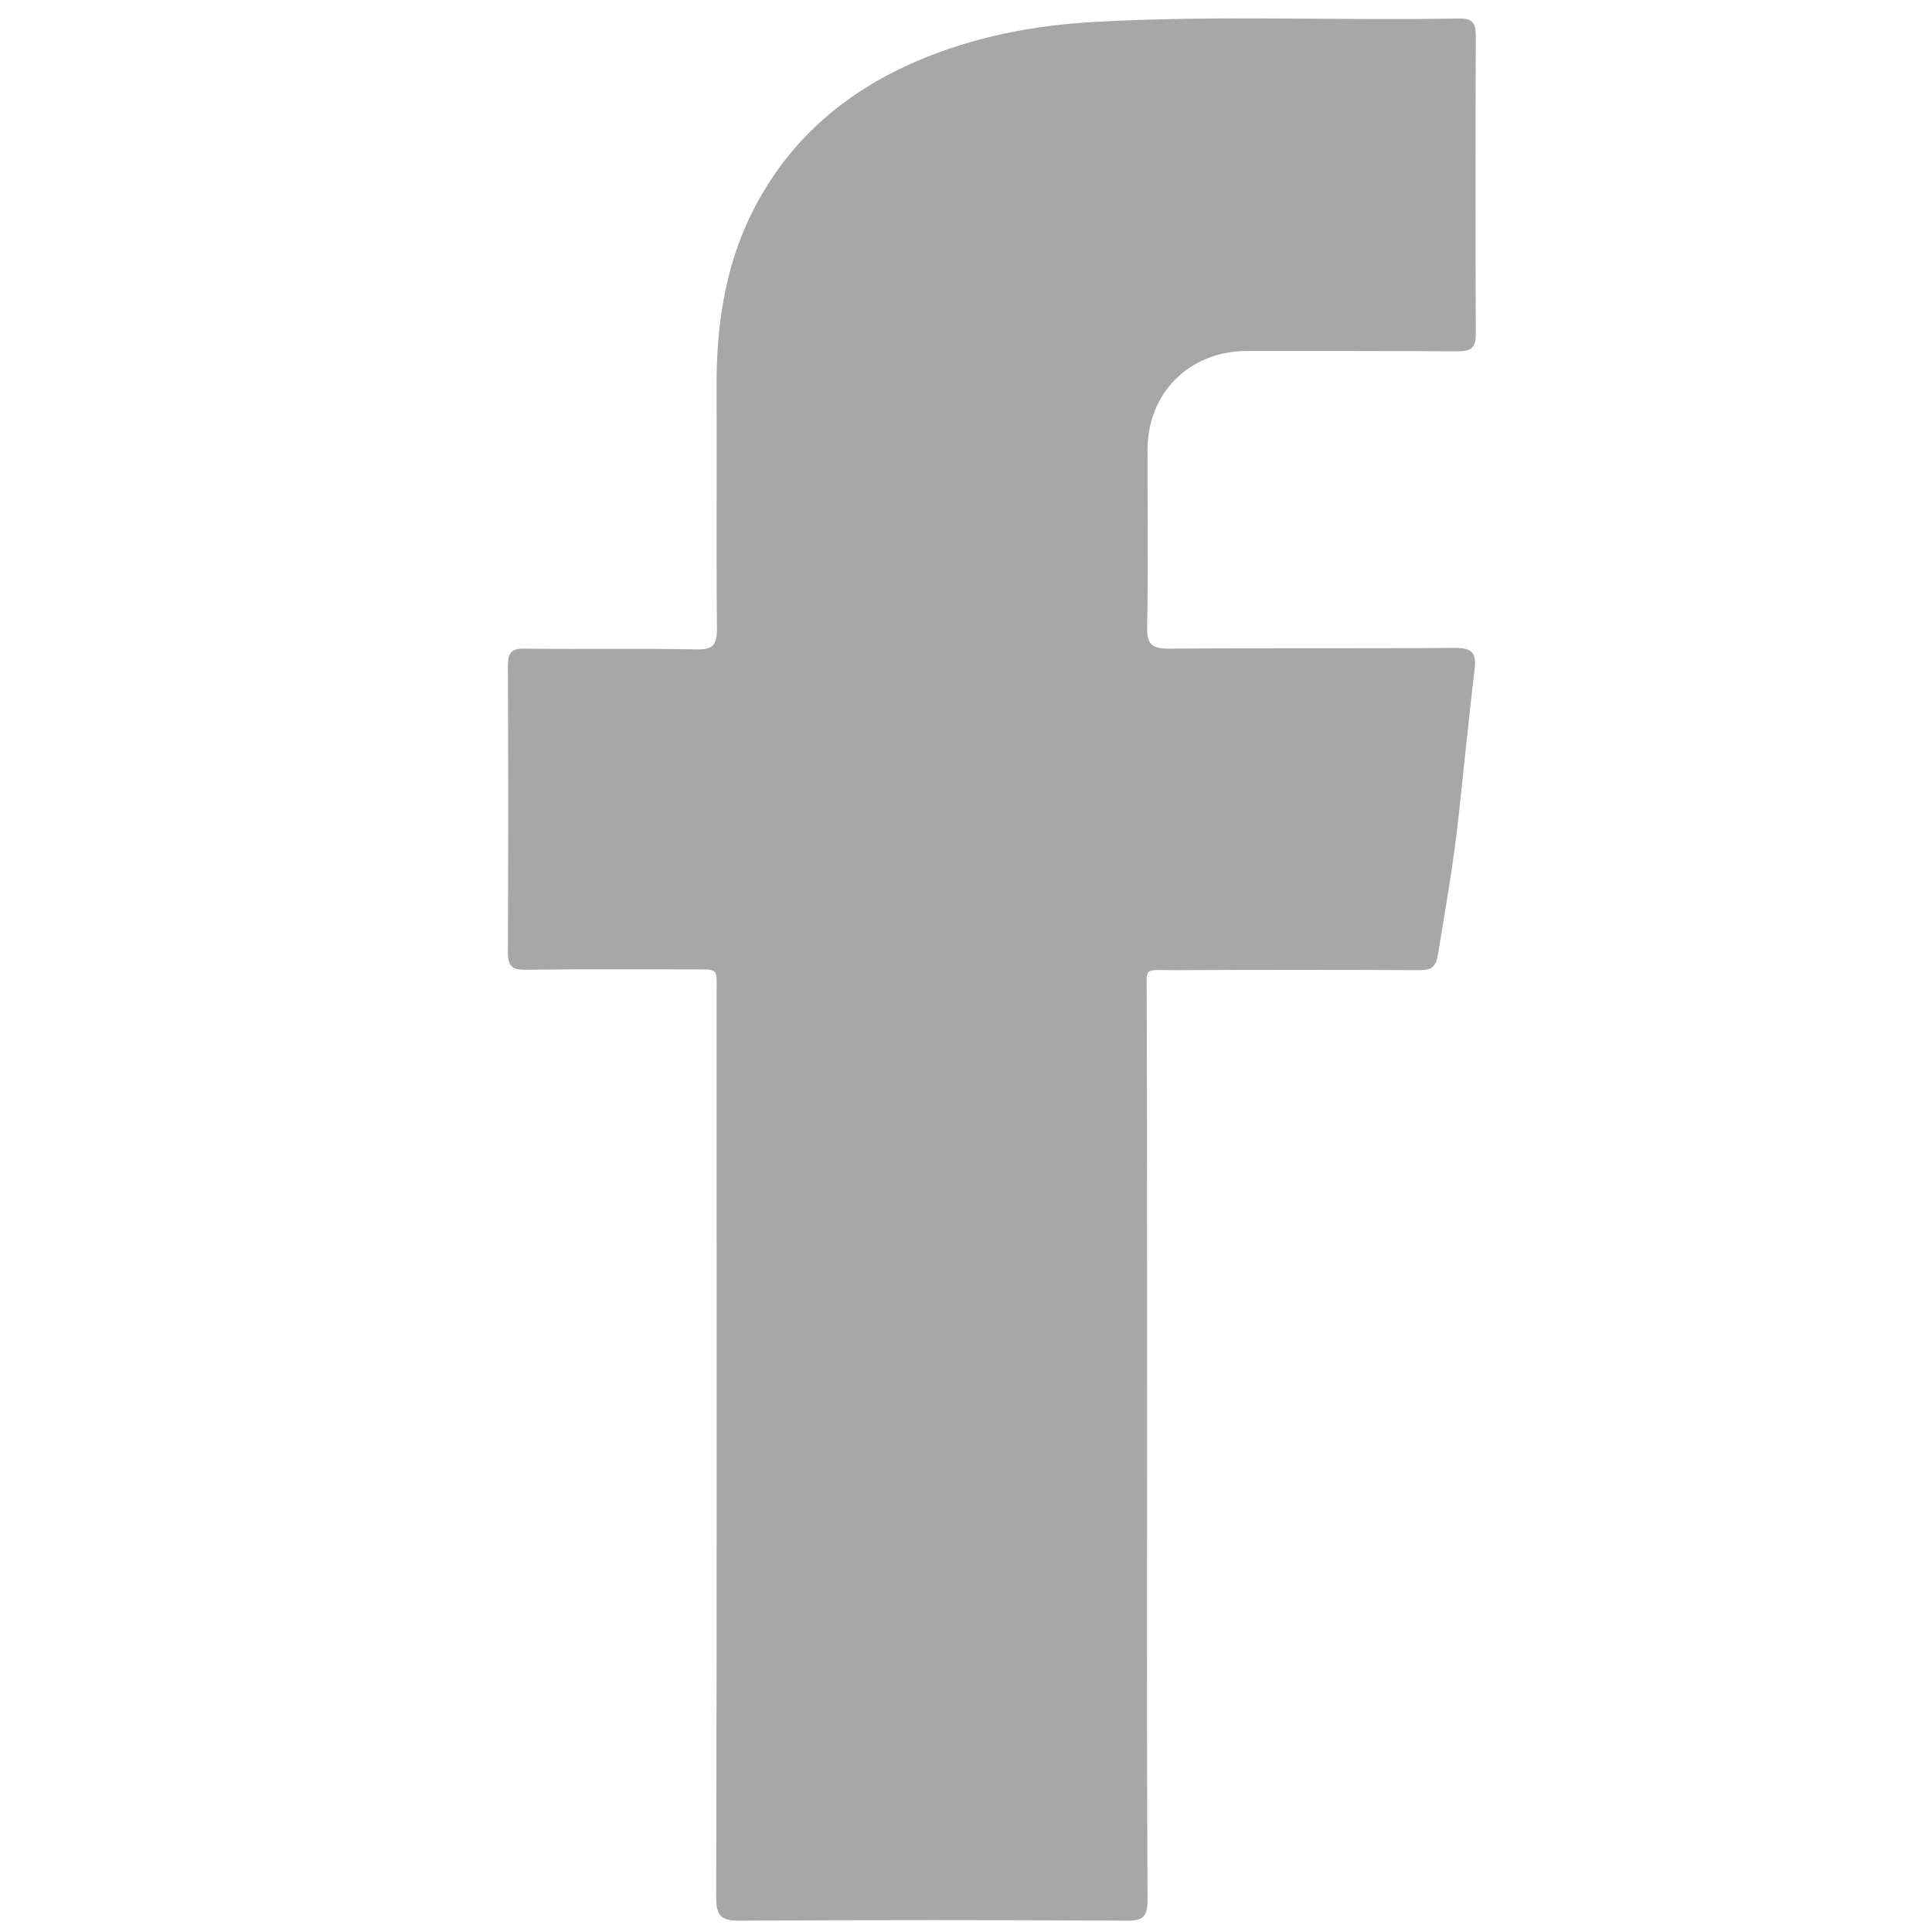
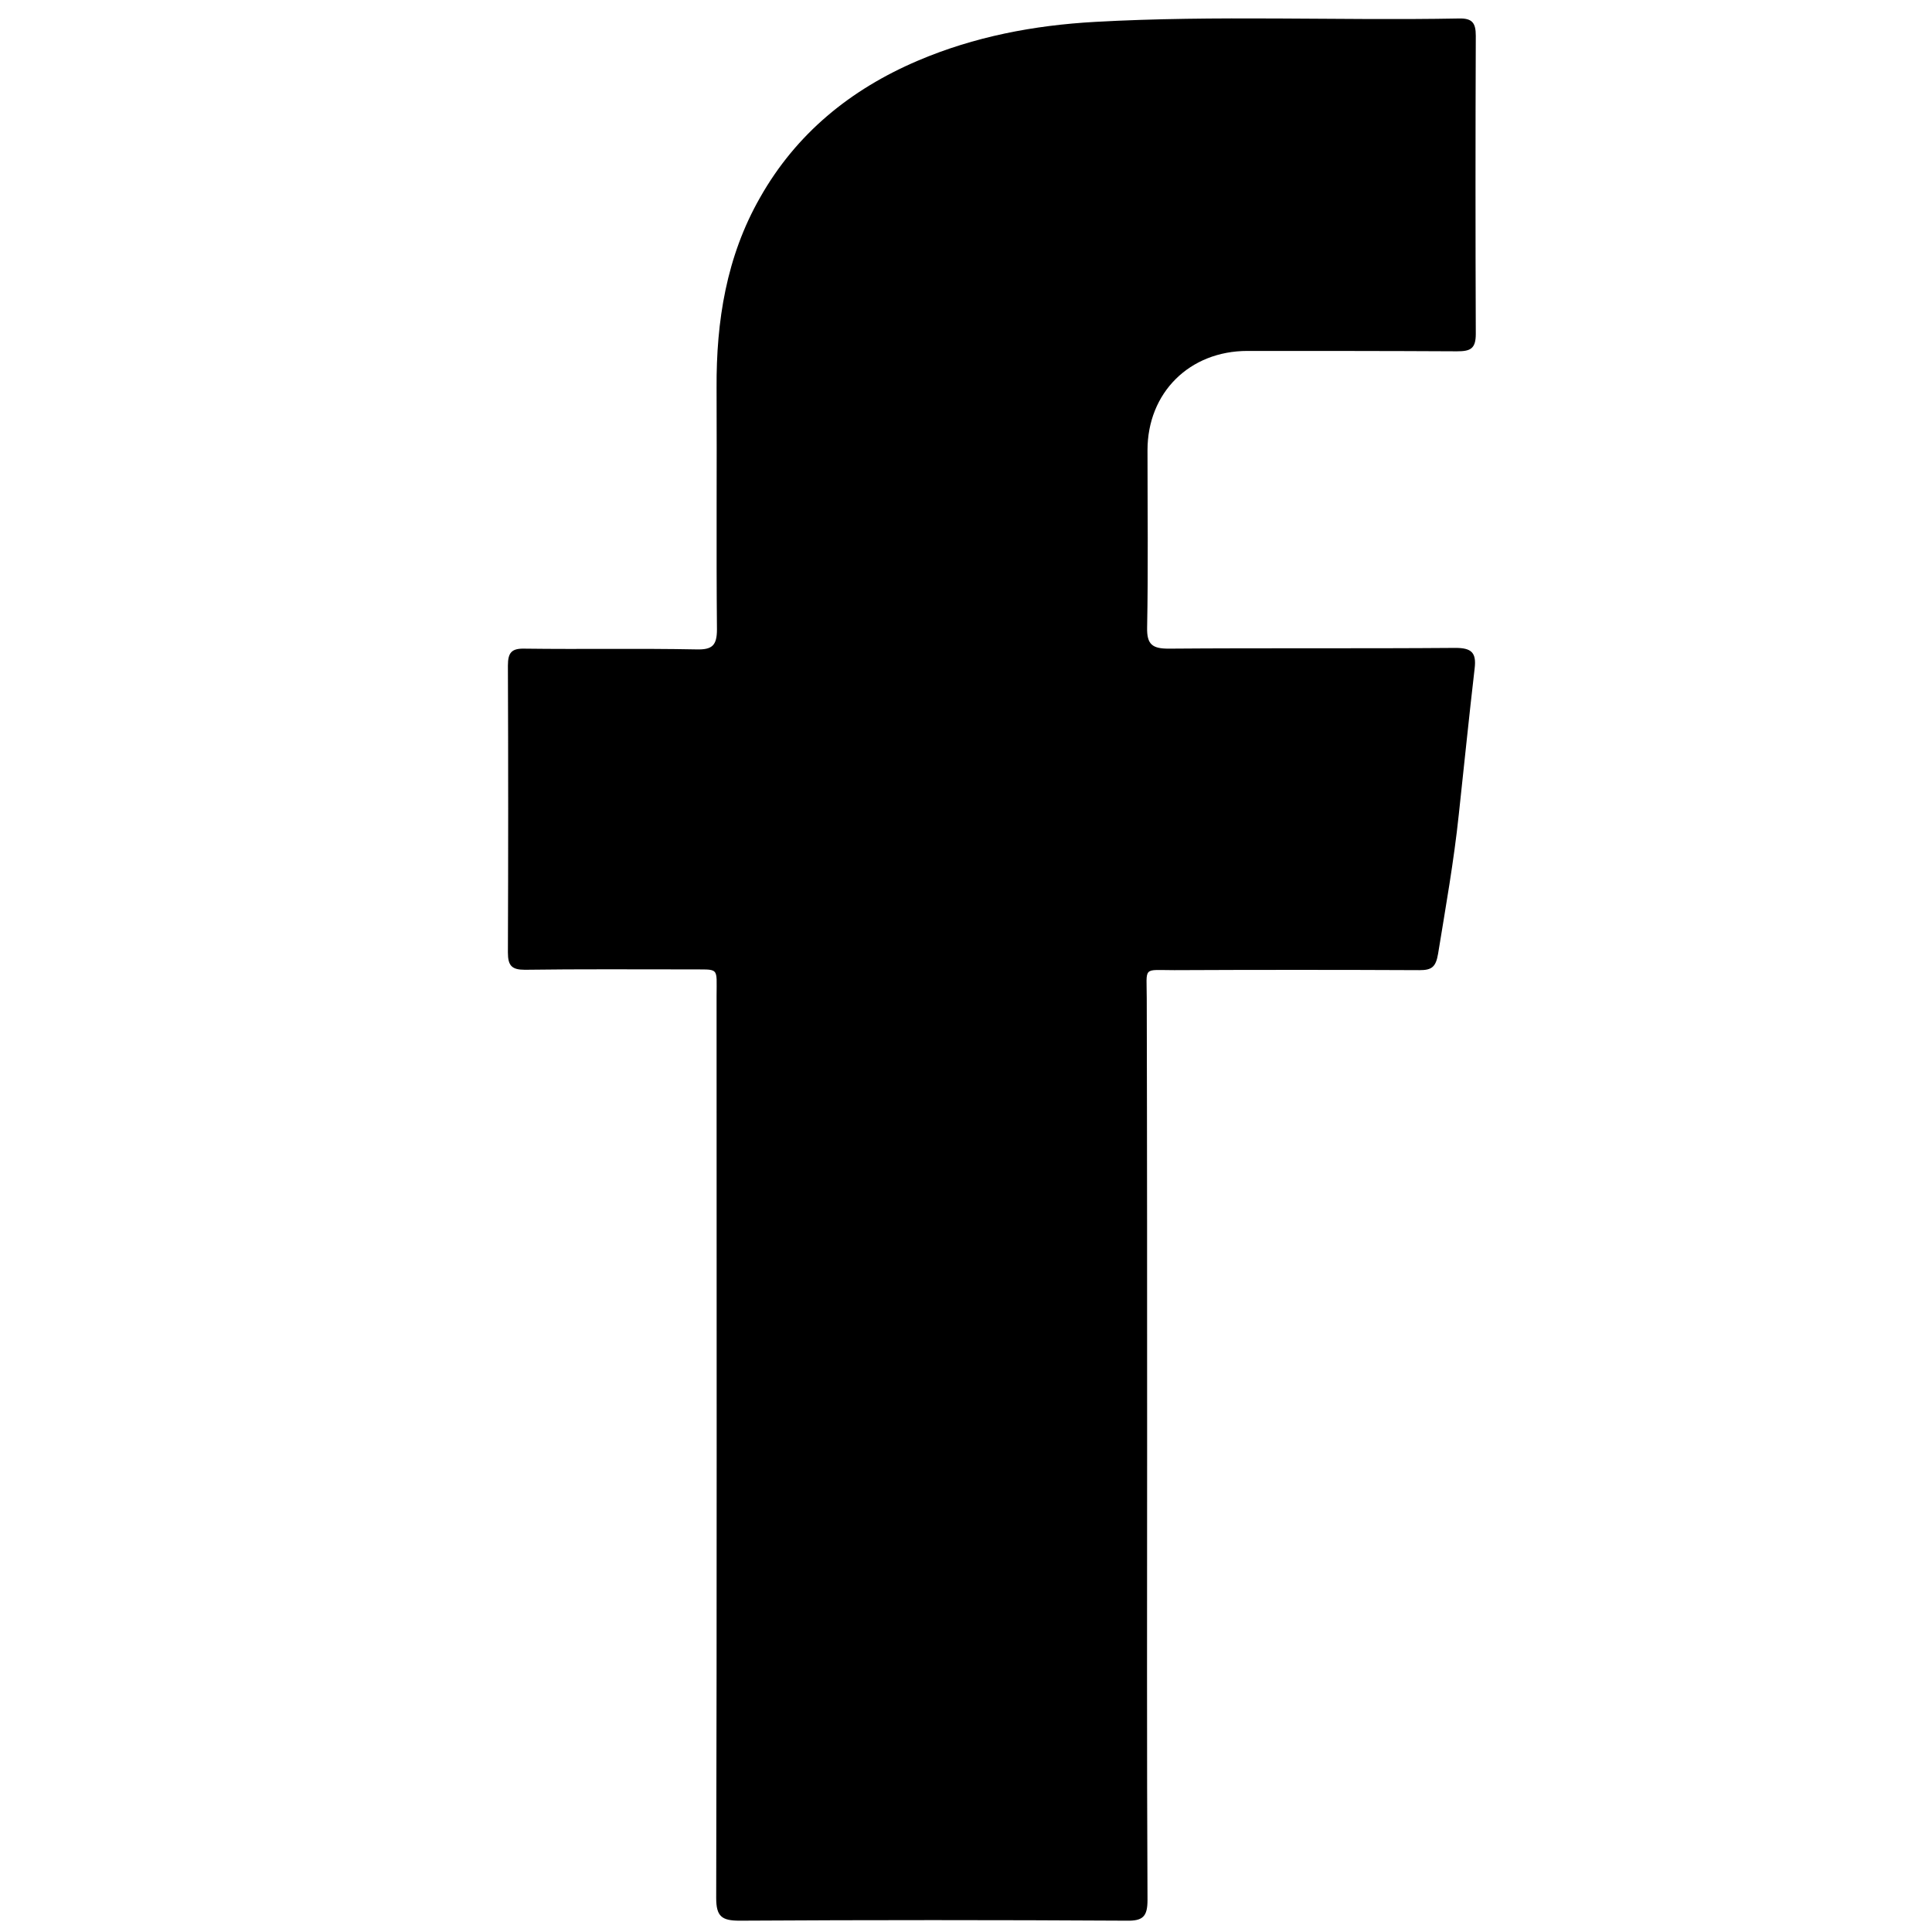
<svg xmlns="http://www.w3.org/2000/svg" enable-background="new 0 0 512 512" id="Layer_1" version="1.1" viewBox="0 0 512 512" xml:space="preserve">
  <g>
-     <path d="M304,383c0,40.2-0.1,80.3,0.1,120.5c0,4.4-1.2,5.6-5.6,5.5c-34.2-0.2-68.3-0.2-102.5,0   c-4.7,0-6.2-1.1-6.2-6c0.2-79.7,0.1-159.3,0.1-239c0-8,0.9-7-7.3-7.1c-14.5,0-29-0.1-43.5,0.1c-3.5,0-4.5-1.1-4.5-4.6   c0.1-25.3,0.1-50.7,0-76c0-3.5,1-4.6,4.5-4.5c15.2,0.2,30.3-0.1,45.5,0.2c4.1,0.1,5.4-1,5.4-5.3c-0.2-21.3,0-42.7-0.1-64   c-0.1-17.7,2.6-34.8,11.5-50.4c9.6-17,24-28.7,41.8-36.3c15-6.4,30.8-9.4,47-10.3c32.1-1.8,64.3-0.3,96.4-0.9   c3.6-0.1,4.5,1.2,4.5,4.6c-0.1,26.3-0.1,52.7,0,79c0,4-1.5,4.6-5,4.6c-18.5-0.1-37-0.1-55.5-0.1c-15.4,0-26.5,11.1-26.5,26.3   c0,15.7,0.2,31.3-0.1,47c-0.1,4.5,1.4,5.6,5.7,5.6c25.3-0.2,50.7,0,76-0.2c4.2,0,5.6,1.2,5.1,5.4c-1.5,12.9-2.8,25.8-4.2,38.7   c-1.3,12.4-3.5,24.7-5.5,37c-0.6,3.5-1.7,4.3-4.9,4.3c-21.7-0.1-43.3-0.1-65,0c-8.5,0-7.3-1.1-7.3,7.5C304,304,304,343.5,304,383z" fill="#A7A7A7" />
+     <path d="M304,383c0,40.2-0.1,80.3,0.1,120.5c0,4.4-1.2,5.6-5.6,5.5c-34.2-0.2-68.3-0.2-102.5,0   c-4.7,0-6.2-1.1-6.2-6c0.2-79.7,0.1-159.3,0.1-239c0-8,0.9-7-7.3-7.1c-14.5,0-29-0.1-43.5,0.1c-3.5,0-4.5-1.1-4.5-4.6   c0.1-25.3,0.1-50.7,0-76c0-3.5,1-4.6,4.5-4.5c15.2,0.2,30.3-0.1,45.5,0.2c4.1,0.1,5.4-1,5.4-5.3c-0.2-21.3,0-42.7-0.1-64   c-0.1-17.7,2.6-34.8,11.5-50.4c9.6-17,24-28.7,41.8-36.3c15-6.4,30.8-9.4,47-10.3c32.1-1.8,64.3-0.3,96.4-0.9   c3.6-0.1,4.5,1.2,4.5,4.6c-0.1,26.3-0.1,52.7,0,79c0,4-1.5,4.6-5,4.6c-18.5-0.1-37-0.1-55.5-0.1c-15.4,0-26.5,11.1-26.5,26.3   c0,15.7,0.2,31.3-0.1,47c-0.1,4.5,1.4,5.6,5.7,5.6c25.3-0.2,50.7,0,76-0.2c4.2,0,5.6,1.2,5.1,5.4c-1.5,12.9-2.8,25.8-4.2,38.7   c-1.3,12.4-3.5,24.7-5.5,37c-0.6,3.5-1.7,4.3-4.9,4.3c-21.7-0.1-43.3-0.1-65,0c-8.5,0-7.3-1.1-7.3,7.5C304,304,304,343.5,304,383z" fill="#00000" />
  </g>
</svg>
